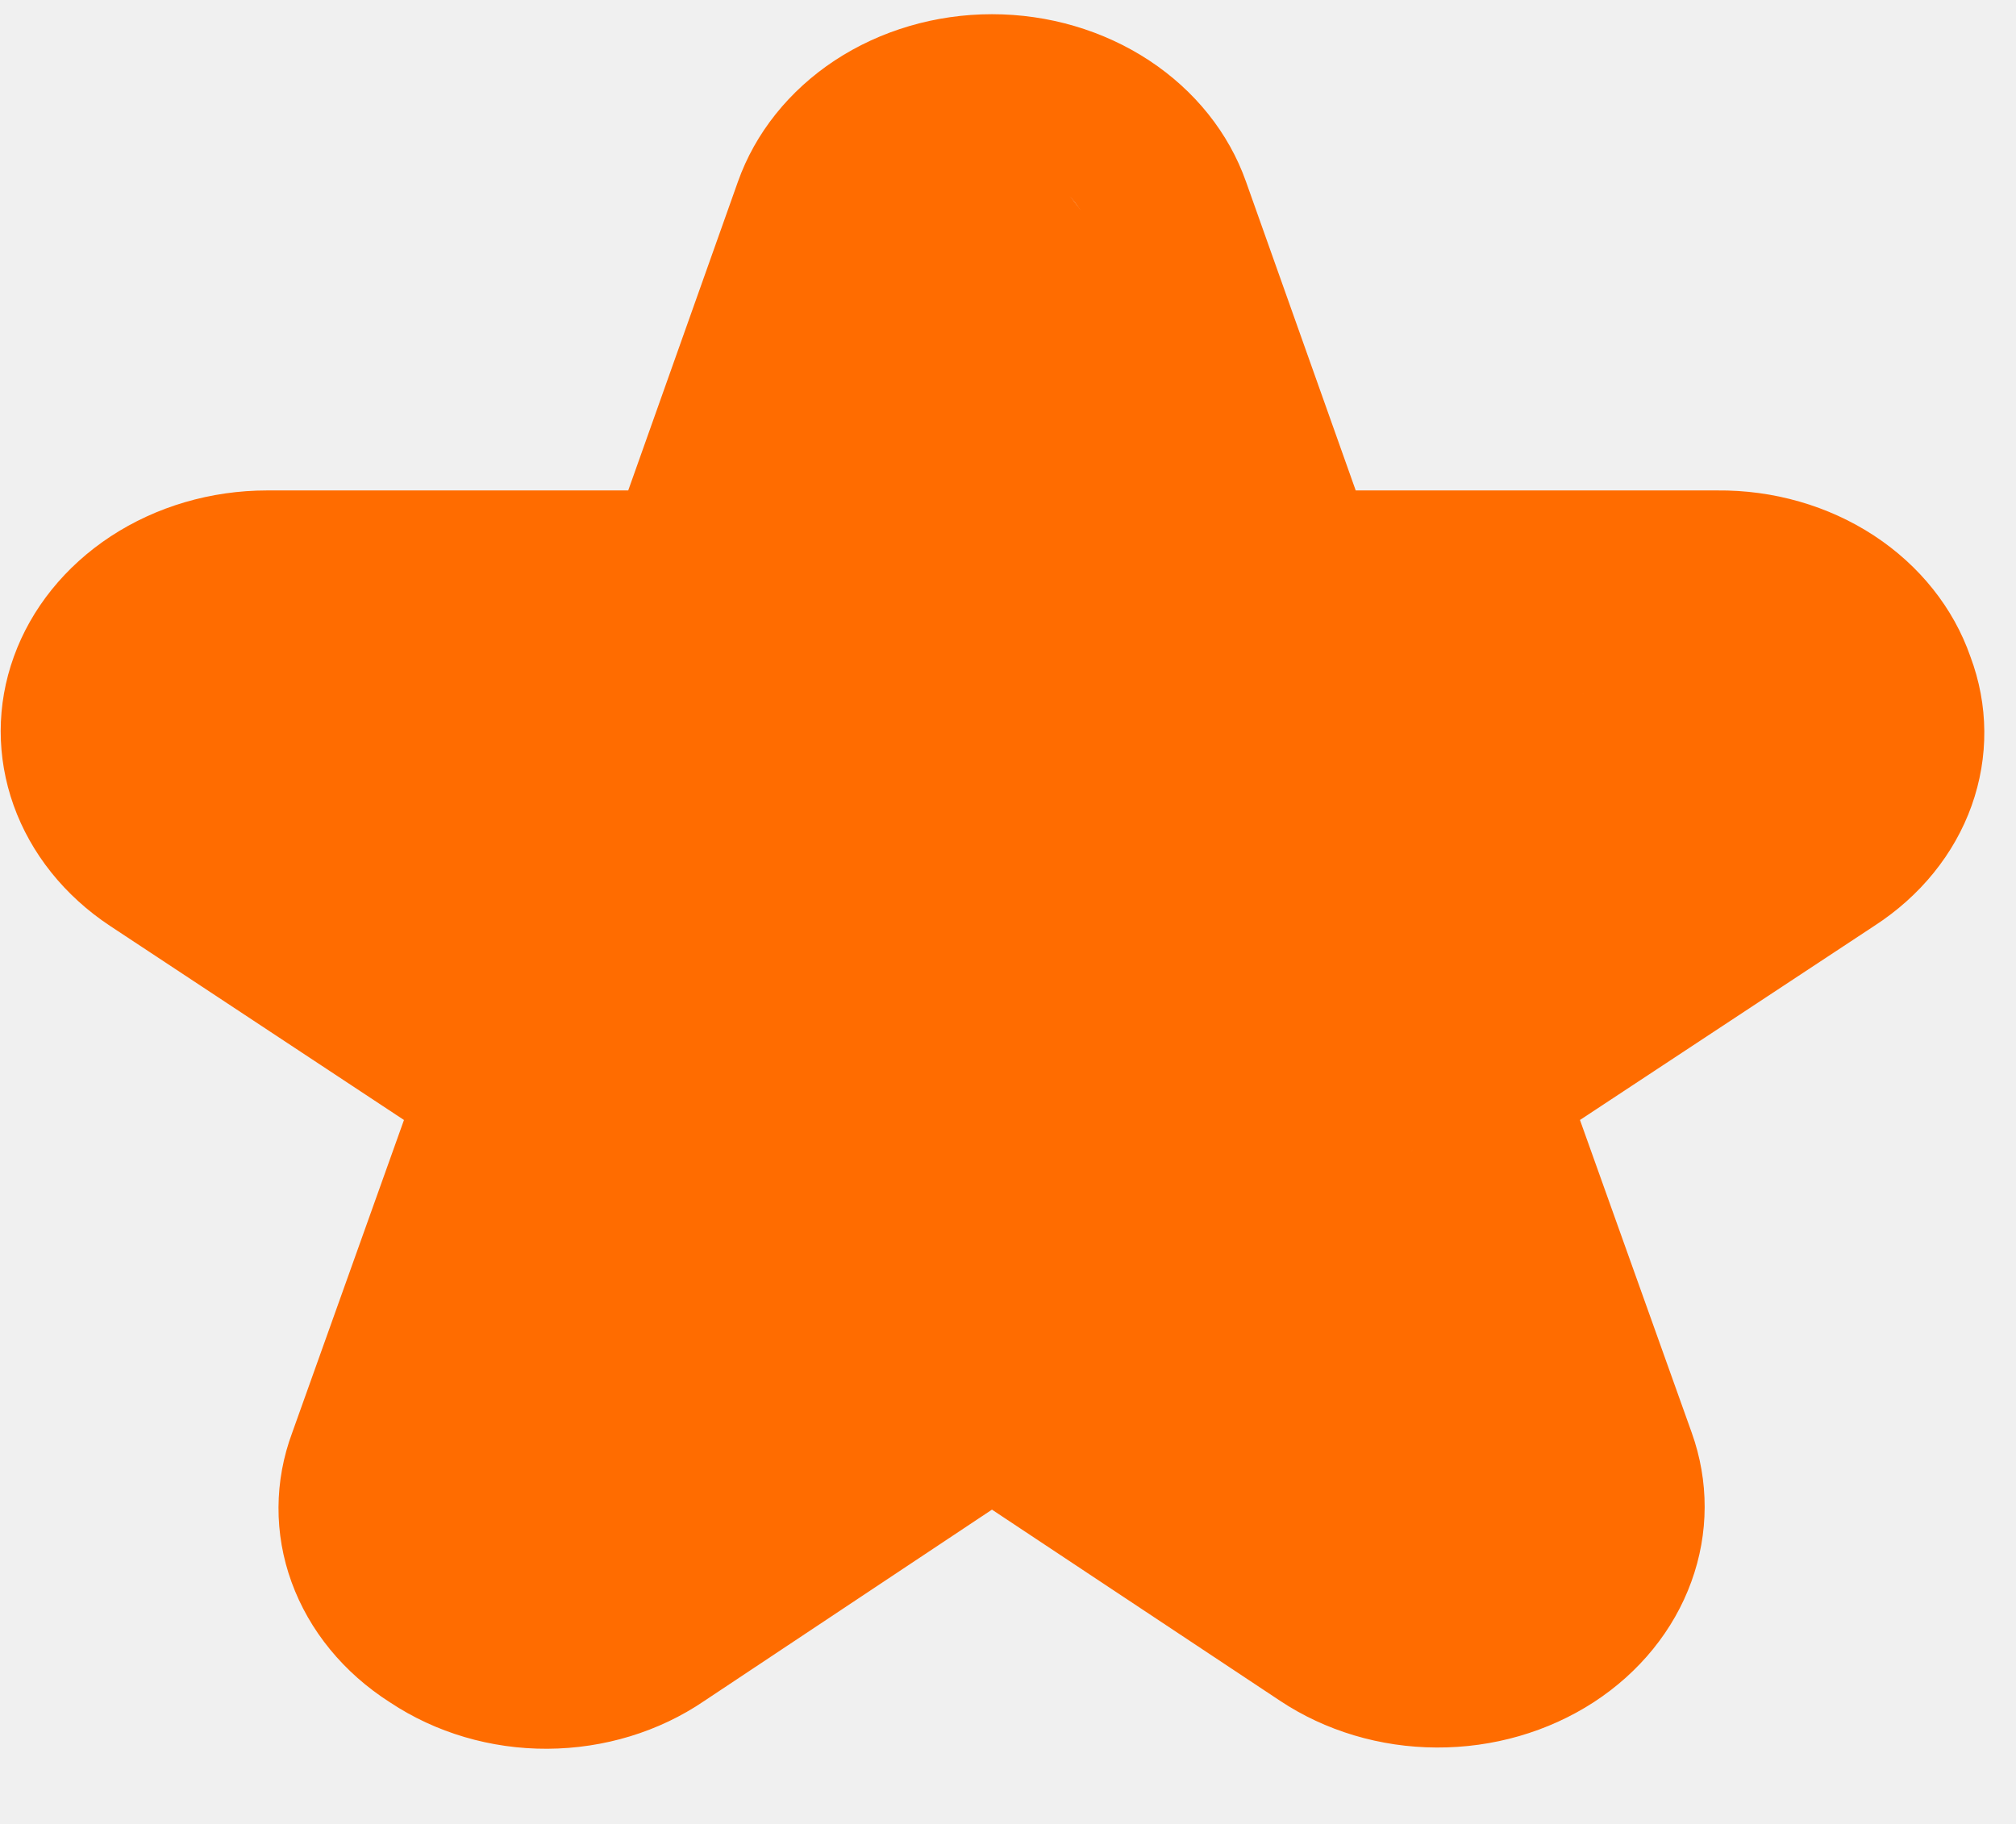
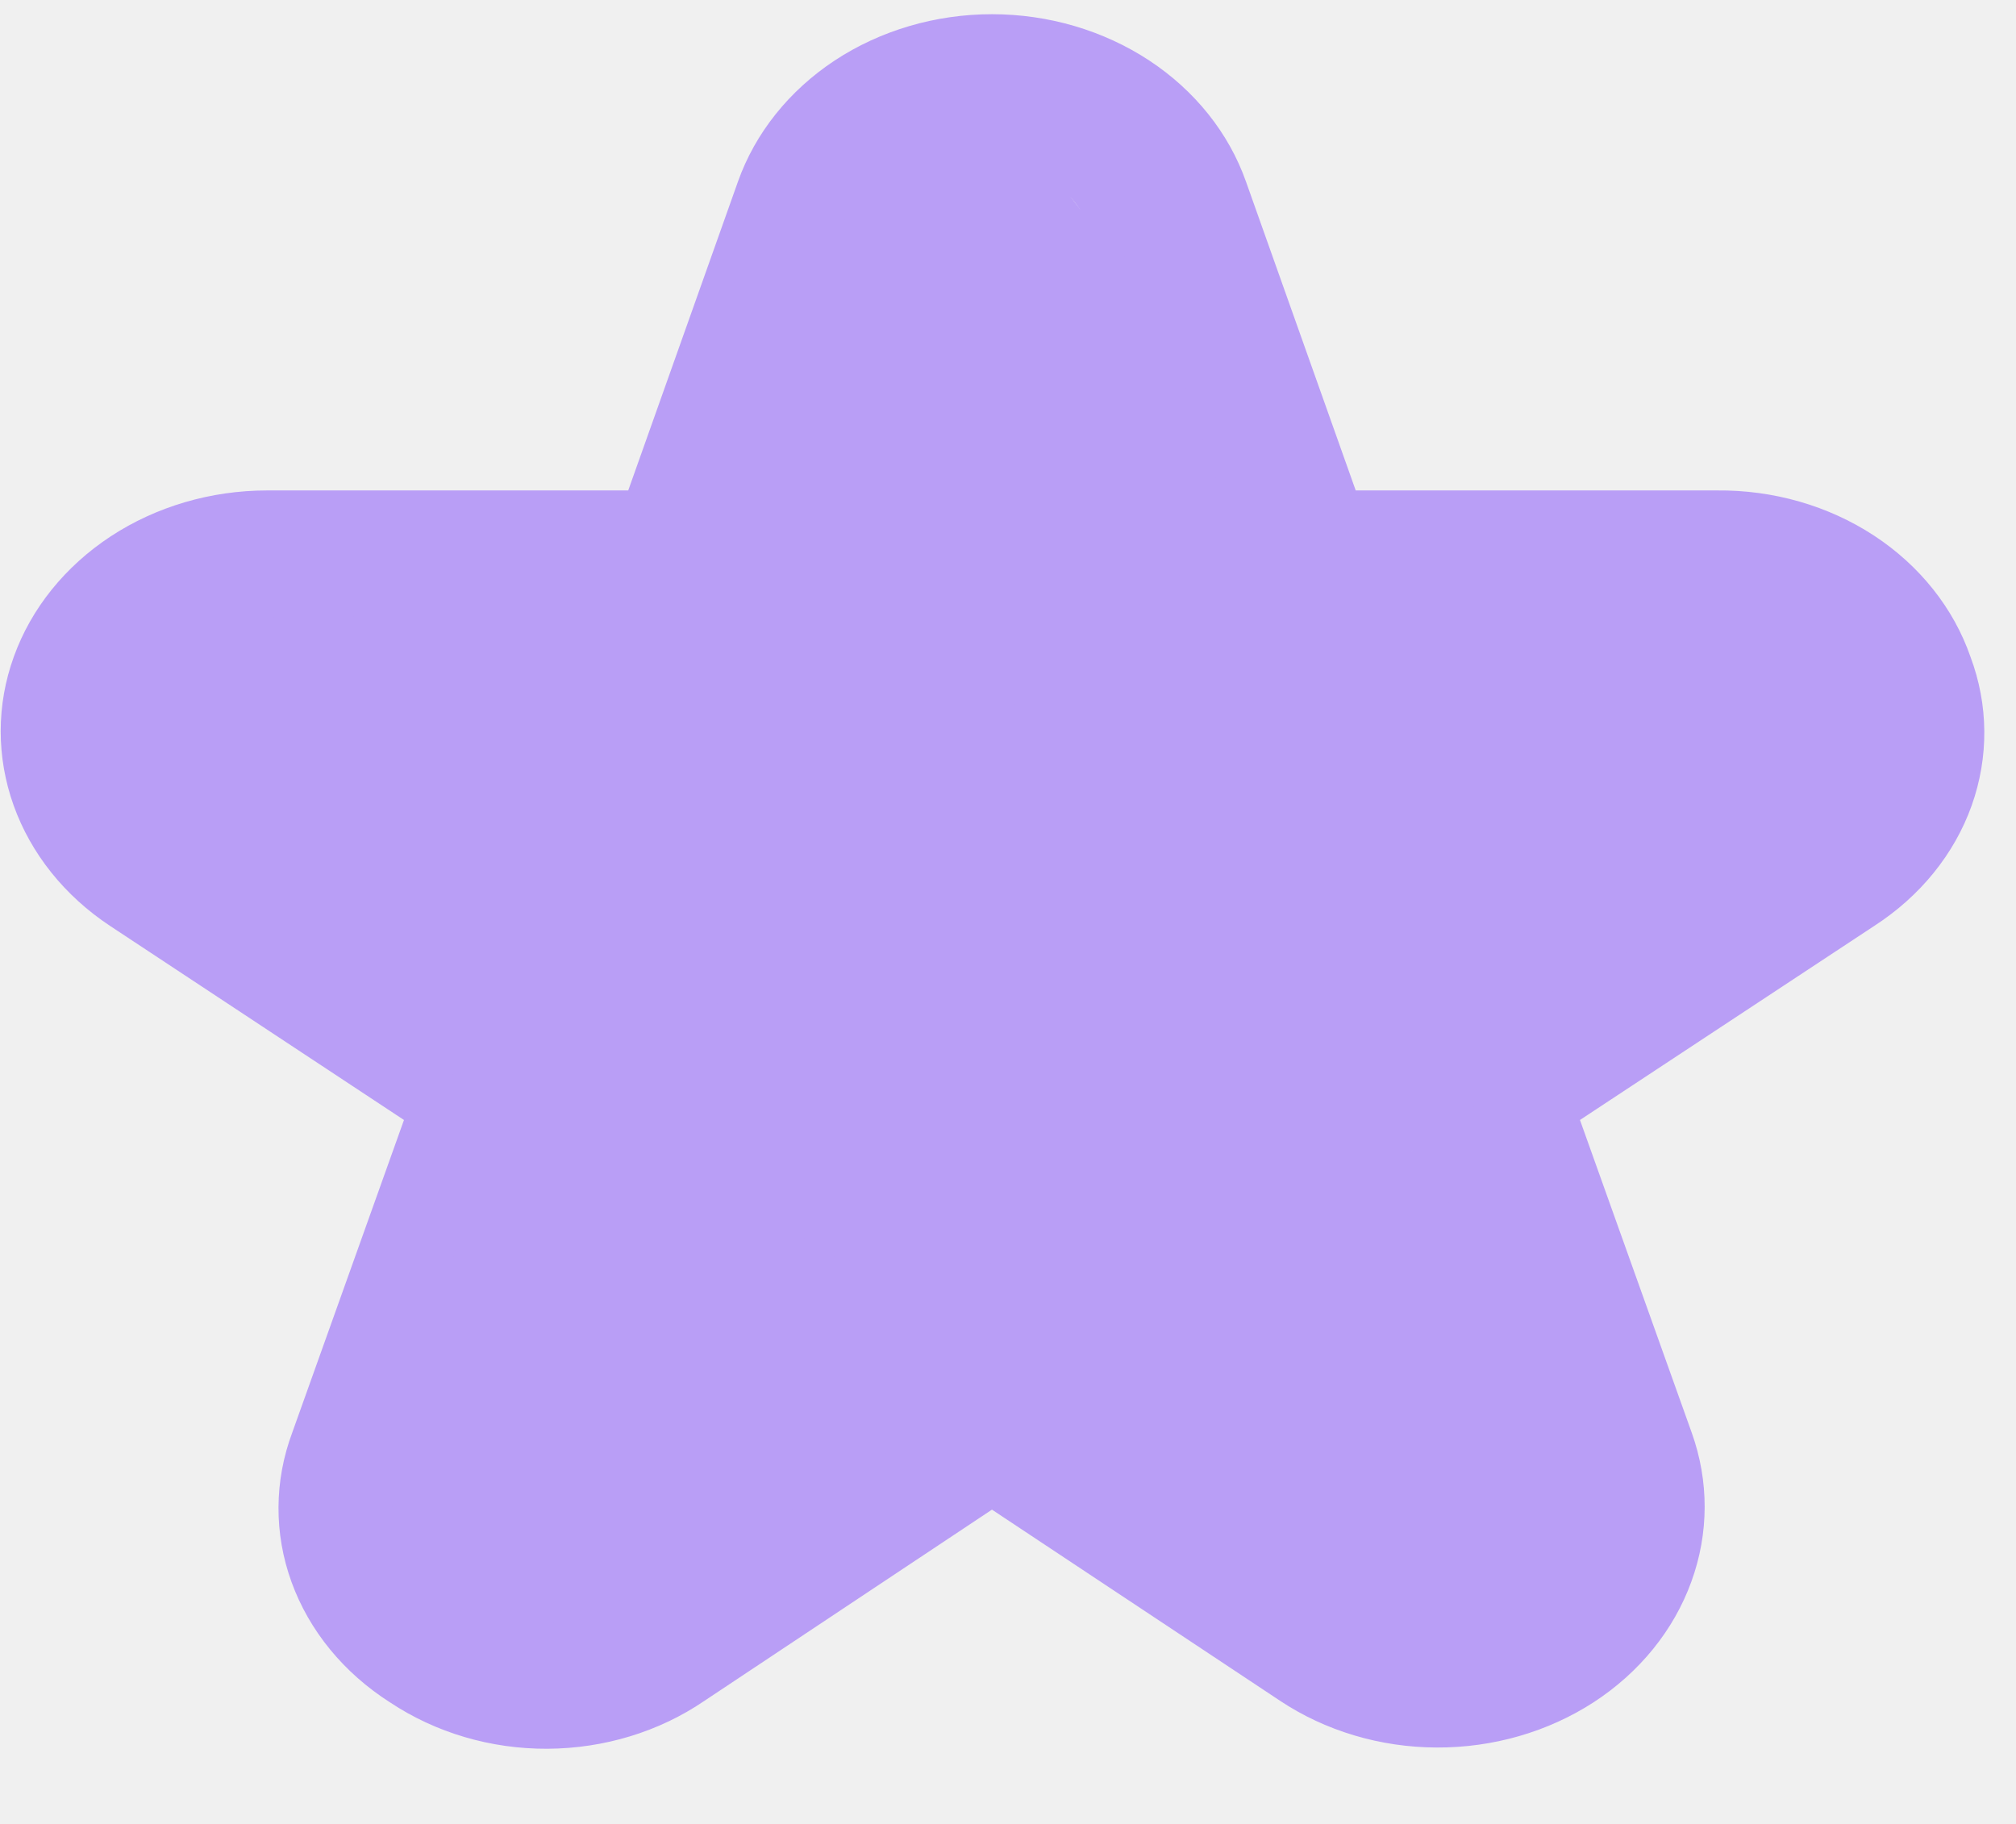
<svg xmlns="http://www.w3.org/2000/svg" width="21" height="19" viewBox="0 0 21 19" fill="none">
  <g clip-path="url(#clip0_57_61)">
-     <path d="M20.525 6.84C20.349 6.334 19.997 5.892 19.522 5.58C19.046 5.268 18.472 5.103 17.884 5.109H14.122L12.979 1.892C12.8 1.385 12.447 0.944 11.971 0.63C11.495 0.317 10.922 0.148 10.333 0.148C9.744 0.148 9.171 0.317 8.695 0.63C8.22 0.944 7.867 1.385 7.687 1.892L6.544 5.109H2.782C2.196 5.109 1.626 5.277 1.152 5.588C0.678 5.9 0.325 6.338 0.144 6.841C-0.038 7.344 -0.038 7.886 0.142 8.39C0.322 8.893 0.673 9.332 1.146 9.645L4.208 11.667L3.044 14.924C2.856 15.428 2.853 15.975 3.037 16.481C3.221 16.988 3.581 17.427 4.063 17.734C4.538 18.05 5.113 18.22 5.702 18.217C6.292 18.214 6.865 18.04 7.336 17.719L10.333 15.726L13.332 17.716C13.805 18.031 14.377 18.202 14.964 18.204C15.552 18.207 16.126 18.041 16.603 17.731C17.079 17.421 17.435 16.982 17.618 16.477C17.802 15.973 17.803 15.429 17.622 14.924L16.458 11.667L19.524 9.645C20.002 9.336 20.358 8.897 20.538 8.392C20.718 7.887 20.714 7.343 20.525 6.84ZM18.508 8.389L14.939 10.745C14.793 10.841 14.684 10.977 14.628 11.133C14.572 11.289 14.572 11.457 14.627 11.613L15.984 15.4C16.052 15.592 16.052 15.799 15.982 15.991C15.912 16.183 15.777 16.35 15.596 16.468C15.414 16.586 15.196 16.649 14.973 16.648C14.749 16.647 14.532 16.582 14.352 16.462L10.843 14.129C10.695 14.03 10.517 13.978 10.333 13.978C10.15 13.978 9.971 14.03 9.823 14.129L6.314 16.462C6.134 16.583 5.916 16.649 5.692 16.651C5.468 16.653 5.248 16.59 5.066 16.472C4.884 16.354 4.748 16.186 4.678 15.993C4.608 15.801 4.608 15.593 4.678 15.4L6.039 11.613C6.095 11.457 6.095 11.289 6.039 11.133C5.983 10.977 5.874 10.841 5.727 10.745L2.159 8.389C1.979 8.27 1.845 8.103 1.777 7.911C1.709 7.72 1.709 7.514 1.778 7.322C1.848 7.131 1.982 6.964 2.162 6.846C2.342 6.728 2.559 6.664 2.782 6.664H7.174C7.356 6.664 7.534 6.612 7.681 6.515C7.828 6.418 7.938 6.281 7.993 6.124L9.328 2.367C9.397 2.175 9.531 2.007 9.712 1.888C9.893 1.769 10.11 1.705 10.334 1.705C10.558 1.705 10.775 1.769 10.956 1.888C11.137 2.007 11.271 2.175 11.34 2.367L12.675 6.124C12.73 6.281 12.84 6.418 12.987 6.515C13.134 6.612 13.312 6.664 13.494 6.664H17.886C18.109 6.664 18.326 6.728 18.506 6.846C18.686 6.964 18.82 7.131 18.89 7.322C18.959 7.514 18.959 7.72 18.891 7.911C18.823 8.103 18.689 8.27 18.509 8.389H18.508Z" fill="#FF6C00" />
+     <path d="M20.525 6.84C20.349 6.334 19.997 5.892 19.522 5.58C19.046 5.268 18.472 5.103 17.884 5.109H14.122L12.979 1.892C12.8 1.385 12.447 0.944 11.971 0.63C11.495 0.317 10.922 0.148 10.333 0.148C9.744 0.148 9.171 0.317 8.695 0.63C8.22 0.944 7.867 1.385 7.687 1.892L6.544 5.109H2.782C2.196 5.109 1.626 5.277 1.152 5.588C0.678 5.9 0.325 6.338 0.144 6.841C-0.038 7.344 -0.038 7.886 0.142 8.39C0.322 8.893 0.673 9.332 1.146 9.645L4.208 11.667L3.044 14.924C2.856 15.428 2.853 15.975 3.037 16.481C3.221 16.988 3.581 17.427 4.063 17.734C4.538 18.05 5.113 18.22 5.702 18.217C6.292 18.214 6.865 18.04 7.336 17.719L10.333 15.726L13.332 17.716C13.805 18.031 14.377 18.202 14.964 18.204C15.552 18.207 16.126 18.041 16.603 17.731C17.079 17.421 17.435 16.982 17.618 16.477C17.802 15.973 17.803 15.429 17.622 14.924L16.458 11.667L19.524 9.645C20.002 9.336 20.358 8.897 20.538 8.392C20.718 7.887 20.714 7.343 20.525 6.84ZM18.508 8.389L14.939 10.745C14.793 10.841 14.684 10.977 14.628 11.133C14.572 11.289 14.572 11.457 14.627 11.613L15.984 15.4C16.052 15.592 16.052 15.799 15.982 15.991C15.912 16.183 15.777 16.35 15.596 16.468C15.414 16.586 15.196 16.649 14.973 16.648C14.749 16.647 14.532 16.582 14.352 16.462L10.843 14.129C10.695 14.03 10.517 13.978 10.333 13.978C10.15 13.978 9.971 14.03 9.823 14.129L6.314 16.462C6.134 16.583 5.916 16.649 5.692 16.651C5.468 16.653 5.248 16.59 5.066 16.472C4.884 16.354 4.748 16.186 4.678 15.993C4.608 15.801 4.608 15.593 4.678 15.4L6.039 11.613C6.095 11.457 6.095 11.289 6.039 11.133C5.983 10.977 5.874 10.841 5.727 10.745L2.159 8.389C1.979 8.27 1.845 8.103 1.777 7.911C1.709 7.72 1.709 7.514 1.778 7.322C1.848 7.131 1.982 6.964 2.162 6.846C2.342 6.728 2.559 6.664 2.782 6.664H7.174C7.356 6.664 7.534 6.612 7.681 6.515C7.828 6.418 7.938 6.281 7.993 6.124L9.328 2.367C9.397 2.175 9.531 2.007 9.712 1.888C9.893 1.769 10.11 1.705 10.334 1.705C10.558 1.705 10.775 1.769 10.956 1.888C11.137 2.007 11.271 2.175 11.34 2.367L12.675 6.124C12.73 6.281 12.84 6.418 12.987 6.515C13.134 6.612 13.312 6.664 13.494 6.664H17.886C18.109 6.664 18.326 6.728 18.506 6.846C18.686 6.964 18.82 7.131 18.89 7.322C18.959 7.514 18.959 7.72 18.891 7.911C18.823 8.103 18.689 8.27 18.509 8.389H18.508Z" fill="#B99EF6" />
  </g>
-   <path d="M8.328 13.266C8.225 13.328 8.131 13.385 8.017 13.473C7.828 13.619 7.703 13.786 7.651 13.887C7.605 13.977 7.609 14.057 7.627 14.096C7.708 14.271 8.108 13.891 8.255 13.771C8.341 13.7 8.364 13.548 8.372 13.438C8.376 13.396 8.339 13.349 8.297 13.305C8.221 13.224 7.991 13.234 7.687 13.252C7.517 13.262 7.317 13.306 7.027 13.379C6.738 13.452 6.367 13.56 6.093 13.655C5.819 13.749 5.654 13.826 5.528 13.892C5.316 14.003 5.116 14.166 4.926 14.342C4.851 14.412 4.834 14.457 4.841 14.479C4.849 14.5 4.885 14.5 5.066 14.415C5.247 14.33 5.572 14.16 5.752 14.059C5.963 13.941 6 13.886 6.026 13.847C6.038 13.829 6.042 13.813 6.029 13.813C5.982 13.812 5.927 13.87 5.837 13.976C5.66 14.183 5.526 14.416 5.469 14.556C5.43 14.653 5.407 14.791 5.31 14.958C5.247 15.068 5.131 15.161 5.078 15.219C5.008 15.295 5.057 15.453 5.081 15.528C5.11 15.624 5.234 15.682 5.315 15.732C5.433 15.804 5.562 15.87 5.651 15.89C5.688 15.899 5.729 15.906 5.778 15.901C5.867 15.892 5.922 15.813 5.984 15.737C6.04 15.67 6.083 15.599 6.148 15.503C6.201 15.425 6.229 15.344 6.372 15.144C6.432 15.059 6.505 15.031 6.544 15.005C6.562 14.994 6.578 14.99 6.594 15.01C6.683 15.127 6.775 15.291 6.89 15.362C7.025 15.445 7.171 15.37 7.294 15.308C7.358 15.275 7.499 15.064 7.671 14.796C7.73 14.704 7.688 14.678 7.659 14.664C7.607 14.64 7.47 14.594 7.249 14.49C7.135 14.437 7.023 14.366 6.82 14.226C6.618 14.085 6.329 13.874 6.139 13.747C5.875 13.571 5.755 13.542 5.711 13.524C5.67 13.507 5.672 13.448 5.674 13.406C5.677 13.364 5.729 13.256 5.876 12.966C5.98 12.762 6.153 12.449 6.269 12.215C6.385 11.981 6.442 11.836 6.486 11.692C6.531 11.548 6.562 11.409 6.58 11.353C6.599 11.296 6.604 11.328 6.599 11.387C6.586 11.536 6.552 11.8 6.539 12.123C6.533 12.27 6.542 12.383 6.573 12.542C6.604 12.701 6.66 12.902 6.744 13.086C6.906 13.444 7.083 13.63 7.176 13.705C7.23 13.749 7.311 13.786 7.652 13.82C7.994 13.854 8.597 13.88 9.019 13.877C9.44 13.875 9.662 13.844 9.854 13.805C10.203 13.734 10.411 13.636 10.507 13.563C10.553 13.528 10.588 13.49 10.606 13.464C10.625 13.438 10.625 13.422 10.61 13.419C10.594 13.416 10.563 13.427 10.31 13.548C10.057 13.669 9.583 13.902 9.31 14.029C8.984 14.181 8.855 14.213 8.715 14.26C8.642 14.284 8.564 14.296 8.517 14.302C8.469 14.307 8.453 14.302 8.448 14.238C8.443 14.173 8.448 14.049 8.492 13.73C8.536 13.411 8.618 12.901 8.661 12.586C8.717 12.17 8.693 11.98 8.669 11.824C8.632 11.576 8.495 11.438 8.363 11.362C8.273 11.311 8.048 11.328 7.77 11.341C7.646 11.347 7.559 11.38 7.403 11.455C7.247 11.53 7.025 11.654 6.816 11.79C6.606 11.926 6.415 12.07 6.291 12.175C6.106 12.332 6.047 12.458 6.021 12.556C5.998 12.643 6.005 12.718 6.026 12.781C6.049 12.852 6.14 12.89 6.249 12.919C6.386 12.955 6.577 12.953 6.867 12.92C7.051 12.898 7.302 12.819 7.494 12.756C7.686 12.693 7.81 12.636 7.925 12.576C8.147 12.461 8.338 12.313 8.499 12.155C8.648 12.008 8.724 11.824 8.786 11.663C8.843 11.517 8.844 11.376 8.833 11.259C8.824 11.153 8.73 11.063 8.597 10.972C8.426 10.854 8.178 10.818 7.926 10.776C7.652 10.731 7.381 10.765 7.158 10.809C6.957 10.849 6.751 11.004 6.556 11.142C6.459 11.211 6.448 11.265 6.44 11.302C6.436 11.322 6.438 11.348 6.453 11.367C6.614 11.406 6.843 11.396 6.935 11.357C6.953 11.344 6.968 11.328 6.984 11.312" stroke="#FF6C00" stroke-width="2" stroke-linecap="round" />
-   <path d="M5.797 10.344C5.787 10.344 5.771 10.328 5.686 10.233C5.479 10.001 5.271 9.813 5.167 9.732C5.03 9.625 4.932 9.62 4.899 9.627C4.758 9.659 4.885 9.958 4.922 10.072C4.952 10.168 5.021 10.229 5.047 10.252C5.072 10.275 4.985 10.12 4.855 9.962C4.777 9.867 4.653 9.757 4.445 9.588C4.237 9.419 3.943 9.197 3.774 9.073C3.501 8.872 3.36 8.797 3.25 8.724C3.161 8.665 3.084 8.62 3.003 8.568C2.936 8.525 2.787 8.428 2.672 8.354C2.579 8.295 2.521 8.193 2.479 8.123C2.425 8.031 2.303 7.881 2.224 7.753C2.179 7.679 2.172 7.625 2.177 7.594C2.188 7.528 2.281 7.5 2.356 7.471C2.423 7.446 2.51 7.453 2.609 7.44C2.661 7.433 2.724 7.432 2.943 7.425C3.127 7.418 3.457 7.422 3.647 7.424C3.879 7.428 4.097 7.437 4.381 7.435C4.604 7.433 4.76 7.412 5.045 7.386C5.211 7.37 5.499 7.324 5.661 7.297C5.849 7.267 6.045 7.219 6.311 7.17C6.406 7.152 6.422 7.146 6.44 7.141C6.458 7.135 6.479 7.13 6.085 7.164C5.69 7.197 4.881 7.269 4.397 7.33C3.913 7.39 3.779 7.437 3.694 7.473C3.574 7.526 3.531 7.588 3.503 7.643C3.446 7.751 3.479 7.874 3.536 8.031C3.569 8.12 3.656 8.203 3.765 8.301C3.896 8.42 4.087 8.525 4.3 8.635C4.409 8.69 4.524 8.733 4.701 8.788C4.878 8.843 5.115 8.905 5.343 8.95C5.571 8.995 5.782 9.02 5.919 9.034C6.113 9.052 6.223 9.037 6.317 9.013C6.474 8.974 6.562 8.818 6.664 8.657C6.734 8.545 6.838 8.448 6.992 8.282C7.118 8.144 7.104 8.042 7.104 7.889C7.104 7.728 7.01 7.557 6.995 7.524C6.988 7.508 6.969 7.505 6.956 7.51C6.85 7.551 6.797 7.822 6.753 8.165C6.731 8.329 6.74 8.599 6.75 8.781C6.774 9.201 6.932 9.359 7.013 9.445C7.039 9.473 7.078 9.479 7.109 9.495C7.137 9.509 7.192 9.495 7.317 9.466C7.547 9.414 7.785 9.318 7.98 9.23C8.175 9.142 8.348 9.011 8.514 8.868C8.6 8.795 8.681 8.71 8.77 8.59C8.966 8.326 9.078 8.074 9.132 7.915C9.181 7.775 9.187 7.615 9.182 7.462C9.179 7.354 9.11 7.23 8.985 7.017C8.909 6.886 8.799 6.712 8.725 6.583C8.651 6.454 8.615 6.377 8.571 6.216C8.527 6.055 8.475 5.812 8.446 5.566C8.417 5.32 8.412 5.078 8.419 4.886C8.427 4.694 8.447 4.56 8.481 4.414C8.551 4.11 8.625 3.938 8.651 3.925C8.729 3.885 8.662 4.145 8.532 4.454C8.395 4.78 8.229 4.942 8.118 5.1C8.031 5.224 7.868 5.428 7.731 5.627C7.473 6.003 7.365 6.229 7.344 6.286C7.32 6.352 7.312 6.411 7.323 6.442C7.344 6.507 7.473 6.401 7.565 6.297C7.617 6.238 7.666 6.162 7.718 6.068C7.779 5.959 7.843 5.715 7.916 5.424C8.004 5.074 8.031 4.756 8.044 4.675C8.06 4.573 8.156 4.345 8.291 4.128C8.37 4.001 8.489 3.927 8.593 3.87C8.725 3.797 8.843 3.703 8.927 3.646C9.042 3.566 9.093 3.5 9.151 3.43C9.25 3.308 9.338 3.209 9.393 3.138C9.452 3.062 9.505 3 9.56 2.935C9.622 2.86 9.677 2.771 9.747 2.698C9.833 2.608 9.916 2.495 9.971 2.396C9.994 2.356 10.026 2.328 10.052 2.313C10.132 2.264 10.193 2.437 10.26 2.528C10.34 2.635 10.447 2.776 10.544 2.898C10.679 3.069 10.786 3.151 10.875 3.244C10.946 3.32 11.015 3.385 11.078 3.502C11.219 3.765 11.239 3.901 11.353 4.211C11.451 4.478 11.611 4.974 11.699 5.253C11.8 5.575 11.812 5.671 11.846 5.786C11.892 5.939 11.922 6.134 11.973 6.376C12.004 6.515 12.066 6.684 12.101 6.779C12.135 6.875 12.146 6.89 12.151 6.818C12.168 6.587 12.141 6.314 12.084 6.082C12.053 5.957 11.975 5.826 11.881 5.679C11.788 5.533 11.669 5.378 11.518 5.208C11.366 5.038 11.186 4.858 10.941 4.654C10.696 4.45 10.392 4.228 10.106 4.045C9.82 3.861 9.562 3.722 9.37 3.629C9.066 3.483 8.829 3.432 8.657 3.401C8.594 3.39 8.578 3.391 8.558 3.404C8.537 3.416 8.511 3.442 8.441 3.582C8.371 3.721 8.257 3.974 8.171 4.207C8.084 4.441 8.027 4.647 7.993 4.895C7.958 5.143 7.948 5.427 7.948 5.601C7.948 5.832 7.989 5.932 8.036 6.012C8.083 6.094 8.171 6.146 8.275 6.185C8.396 6.23 8.644 6.24 8.959 6.24C9.098 6.24 9.196 6.219 9.427 6.154C9.658 6.09 10.019 5.976 10.241 5.892C10.544 5.777 10.625 5.682 10.63 5.646C10.638 5.594 10.475 5.625 10.285 5.684C10.166 5.722 10.008 5.801 9.704 6.003C9.4 6.205 8.957 6.535 8.643 6.785C8.33 7.035 8.16 7.195 8.054 7.305C7.902 7.464 7.87 7.552 7.877 7.573C7.882 7.585 7.921 7.552 8.056 7.392C8.19 7.232 8.427 6.933 8.586 6.72C8.744 6.506 8.816 6.388 8.871 6.283C9.036 5.971 9.052 5.741 9.104 5.545C9.168 5.302 9.432 5.464 9.502 5.456C9.546 5.451 9.608 5.453 9.795 5.757C9.981 6.062 10.291 6.67 10.504 7.138C10.718 7.606 10.826 7.916 10.889 8.108C11.011 8.478 11 8.702 10.971 8.841C10.962 8.886 10.953 8.953 10.963 9.007C11.021 8.938 11.052 8.875 11.075 8.805C11.078 8.782 11.078 8.751 11.047 8.703" stroke="#FF6C00" stroke-width="2" stroke-linecap="round" />
-   <path d="M11.578 9.672C11.547 9.672 11.449 9.703 11.226 9.858C11.072 9.965 10.889 10.199 10.763 10.346C10.578 10.561 10.505 10.703 10.461 10.819C10.38 11.035 10.432 11.255 10.476 11.331C10.506 11.381 10.562 11.396 10.619 11.404C10.727 11.418 10.864 11.386 10.984 11.331C11.092 11.282 11.146 11.074 11.205 10.817C11.263 10.569 11.245 10.365 11.224 10.212C11.201 10.04 11.11 9.86 11.016 9.684C10.971 9.599 10.923 9.527 10.788 9.377C10.653 9.226 10.432 8.999 10.261 8.846C9.99 8.605 9.818 8.531 9.738 8.505C9.595 8.459 9.433 8.505 9.251 8.599C9.148 8.651 9.063 8.75 8.972 8.851C8.875 8.959 8.772 9.212 8.655 9.56C8.599 9.725 8.594 9.877 8.586 10.008C8.578 10.139 8.578 10.248 8.612 10.399C8.645 10.55 8.712 10.741 8.767 10.873C8.853 11.077 8.953 11.182 9.049 11.257C9.141 11.33 9.26 11.354 9.413 11.37C9.642 11.393 9.848 11.36 9.981 11.323C10.224 11.256 10.348 11.11 10.432 10.967C10.535 10.79 10.557 10.573 10.555 10.508C10.552 10.438 10.376 10.541 10.236 10.642C10.138 10.713 10.003 10.841 9.825 11.037C9.648 11.232 9.437 11.495 9.31 11.661C9.065 11.982 9.042 12.12 9.042 12.153C9.042 12.174 9.171 12.053 9.368 11.848C9.477 11.735 9.586 11.586 9.709 11.36C9.832 11.133 9.961 10.829 10.061 10.567C10.161 10.304 10.228 10.093 10.273 9.917C10.351 9.61 10.359 9.427 10.352 9.375C10.348 9.35 10.225 9.592 10.061 10.018C9.971 10.252 9.923 10.546 9.889 10.775C9.831 11.161 9.854 11.38 9.875 11.471C9.89 11.537 9.922 11.583 9.953 11.614C9.976 11.638 10.046 11.594 10.333 11.485C10.57 11.396 11.007 11.284 11.328 11.21C11.649 11.136 11.845 11.115 11.964 11.107C12.083 11.099 12.119 11.104 12.148 11.12C12.205 11.15 12.224 11.208 12.232 11.278C12.246 11.404 12.219 11.531 12.172 11.686C12.14 11.795 12.095 11.965 12.045 12.123C11.995 12.28 11.944 12.419 11.889 12.55C11.712 12.972 11.599 13.098 11.506 13.179C11.445 13.232 11.37 13.265 11.331 13.328C11.294 13.386 11.271 13.453 11.253 13.577C11.214 13.841 11.302 13.947 11.359 14.041C11.384 14.082 11.509 14.223 11.697 14.449C11.915 14.713 12.02 14.817 12.122 14.906C12.21 14.982 12.379 15.176 12.539 15.304C12.67 15.41 12.75 15.432 12.903 15.51C13.415 15.77 13.505 15.786 13.578 15.828C13.641 15.864 13.723 15.896 13.812 15.943C13.961 16.021 14.057 16.078 14.14 16.127C14.246 16.19 14.359 16.255 14.435 16.284C14.47 16.297 14.505 16.318 14.603 16.354C14.818 16.433 15.067 16.526 15.246 16.552C15.312 16.561 15.328 16.527 15.338 16.503C15.379 16.413 15.417 16.318 15.45 16.248C15.489 16.167 15.484 15.944 15.438 15.714C15.38 15.428 15.266 15.313 15.191 15.126C15.141 15.003 15.073 14.84 15.011 14.685C14.997 14.651 14.974 14.615 14.886 14.406C14.799 14.197 14.644 13.815 14.515 13.544C14.386 13.272 14.289 13.123 14.192 12.997C14.013 12.764 13.88 12.651 13.808 12.604C13.701 12.536 13.548 12.505 13.384 12.492C13.206 12.478 13.058 12.526 12.959 12.583C12.771 12.692 12.673 12.916 12.586 13.119C12.551 13.202 12.563 13.302 12.568 13.387C12.575 13.505 12.781 13.578 12.921 13.614C13.079 13.656 13.337 13.703 13.521 13.708C13.572 13.71 13.583 13.641 13.591 13.597C13.603 13.528 13.584 13.459 13.56 13.407C13.536 13.353 13.49 13.307 13.435 13.268C13.38 13.229 13.251 13.219 13.098 13.226C13.008 13.231 12.933 13.317 12.842 13.418C12.764 13.505 12.714 13.661 12.657 13.868C12.55 14.257 12.672 14.457 12.76 14.575C12.811 14.643 12.901 14.641 12.958 14.638C13.026 14.635 13.088 14.61 13.138 14.576C13.186 14.543 13.255 14.382 13.341 14.15C13.456 13.838 13.469 13.527 13.459 13.456C13.413 13.141 13.417 14.01 13.484 14.158C13.509 14.214 13.568 14.224 13.604 14.224C13.678 14.224 13.682 14.053 13.68 13.728C13.678 13.552 13.594 13.371 13.48 13.168C13.419 13.06 13.325 12.955 13.228 12.848C13.131 12.741 13.028 12.637 12.867 12.512C12.705 12.387 12.489 12.242 12.202 12.096C11.915 11.949 11.564 11.805 11.288 11.707C11.012 11.61 10.822 11.563 10.682 11.54C10.462 11.502 10.354 11.521 10.316 11.539C10.272 11.559 10.255 11.614 10.24 11.661C10.231 11.686 10.234 11.718 10.25 11.744C10.265 11.771 10.296 11.791 10.444 11.822C10.591 11.854 10.854 11.895 11.136 11.914C11.419 11.932 11.713 11.927 11.898 11.917C12.151 11.903 12.27 11.849 12.382 11.784C12.62 11.646 12.713 11.449 12.835 11.274C12.923 11.15 13 10.903 13.078 10.586C13.152 10.284 13.141 10.037 13.112 9.817C13.095 9.682 13.027 9.509 12.941 9.328C12.855 9.148 12.742 8.967 12.663 8.848C12.584 8.73 12.543 8.678 12.392 8.528C12.242 8.377 11.984 8.13 11.839 7.987C11.664 7.816 11.625 7.755 11.597 7.696C11.52 7.536 11.573 7.38 11.596 7.336C11.607 7.316 11.625 7.307 11.651 7.302C11.712 7.29 11.776 7.312 11.97 7.387C12.136 7.452 12.447 7.55 12.611 7.593C12.776 7.636 12.786 7.615 12.792 7.586C12.813 7.471 12.755 7.407 12.722 7.341C12.668 7.239 12.615 7.099 12.622 6.99C12.631 6.866 12.823 6.891 12.906 6.865C13.021 6.829 13.347 6.828 13.673 6.815C13.83 6.809 14.114 6.812 14.278 6.81C14.442 6.807 14.479 6.802 14.868 6.8C15.258 6.797 16.001 6.797 16.396 6.794C16.817 6.792 16.942 6.781 17.106 6.779C17.203 6.777 17.482 6.766 17.867 6.768C18.068 6.77 18.151 6.792 18.296 6.854C18.394 6.895 18.448 6.984 18.521 7.073C18.547 7.105 18.552 7.14 18.557 7.174C18.572 7.271 18.485 7.385 18.448 7.458C18.369 7.617 18.172 7.755 18.094 7.838C18.013 7.924 17.891 8.01 17.761 8.127C17.685 8.195 17.599 8.245 17.542 8.294C17.475 8.352 17.407 8.396 17.326 8.442C17.215 8.507 17.141 8.593 17.078 8.643C17.01 8.697 16.938 8.75 16.811 8.825C16.711 8.884 16.605 8.958 16.428 9.062C16.337 9.115 16.24 9.151 16.154 9.2C16.06 9.254 15.964 9.312 15.847 9.37C15.673 9.455 15.594 9.505 15.516 9.536C15.421 9.575 15.334 9.64 15.186 9.708C14.899 9.839 14.834 9.906 14.766 9.953C14.696 10.002 14.625 10.057 14.552 10.122C14.493 10.175 14.448 10.234 14.393 10.299C14.364 10.334 14.344 10.38 14.256 10.548C14.18 10.693 14.055 10.968 13.983 11.125C13.87 11.372 13.823 11.499 13.779 11.614C13.74 11.714 13.734 11.874 13.742 12.017C13.745 12.068 13.765 12.073 13.796 12.052C13.954 11.949 14.01 11.875 14.075 11.854C14.105 11.845 14.109 11.906 14.112 11.922C14.121 11.978 14.187 11.787 14.286 11.579C14.327 11.494 14.344 11.417 14.377 11.293C14.438 11.07 14.438 10.86 14.43 10.72C14.42 10.547 14.37 10.391 14.321 10.261C14.266 10.117 14.162 9.964 13.937 9.703C13.777 9.516 13.49 9.25 13.347 9.102C13.195 8.945 13.198 8.906 13.19 8.855C13.176 8.763 13.193 8.688 13.206 8.654C13.237 8.572 13.364 8.485 13.585 8.36C13.745 8.269 13.983 8.25 14.194 8.227C14.415 8.202 14.727 8.203 14.971 8.234C15.2 8.263 15.302 8.307 15.406 8.32C15.571 8.341 15.625 8.37 15.651 8.393C15.663 8.404 15.667 8.422 15.654 8.44C15.555 8.582 15.277 8.573 14.928 8.599C14.646 8.62 14.151 8.635 13.911 8.635C13.672 8.636 13.703 8.615 13.824 8.571C13.946 8.527 14.157 8.46 14.452 8.397C14.746 8.334 15.118 8.277 15.322 8.248C15.599 8.208 15.744 8.187 15.901 8.175C16.005 8.166 16.078 8.156 16.109 8.151C16.114 8.15 16.079 8.136 15.808 8.154C15.537 8.171 15.026 8.218 14.693 8.262C14.222 8.348 14.047 8.406 13.99 8.432C13.964 8.443 13.943 8.448 13.906 8.453" stroke="#FF6C00" stroke-width="2" stroke-linecap="round" />
+   <path d="M8.328 13.266C8.225 13.328 8.131 13.385 8.017 13.473C7.828 13.619 7.703 13.786 7.651 13.887C7.605 13.977 7.609 14.057 7.627 14.096C7.708 14.271 8.108 13.891 8.255 13.771C8.341 13.7 8.364 13.548 8.372 13.438C8.376 13.396 8.339 13.349 8.297 13.305C8.221 13.224 7.991 13.234 7.687 13.252C7.517 13.262 7.317 13.306 7.027 13.379C6.738 13.452 6.367 13.56 6.093 13.655C5.819 13.749 5.654 13.826 5.528 13.892C5.316 14.003 5.116 14.166 4.926 14.342C4.851 14.412 4.834 14.457 4.841 14.479C4.849 14.5 4.885 14.5 5.066 14.415C5.247 14.33 5.572 14.16 5.752 14.059C5.963 13.941 6 13.886 6.026 13.847C6.038 13.829 6.042 13.813 6.029 13.813C5.982 13.812 5.927 13.87 5.837 13.976C5.66 14.183 5.526 14.416 5.469 14.556C5.43 14.653 5.407 14.791 5.31 14.958C5.247 15.068 5.131 15.161 5.078 15.219C5.008 15.295 5.057 15.453 5.081 15.528C5.11 15.624 5.234 15.682 5.315 15.732C5.433 15.804 5.562 15.87 5.651 15.89C5.688 15.899 5.729 15.906 5.778 15.901C5.867 15.892 5.922 15.813 5.984 15.737C6.04 15.67 6.083 15.599 6.148 15.503C6.201 15.425 6.229 15.344 6.372 15.144C6.432 15.059 6.505 15.031 6.544 15.005C6.562 14.994 6.578 14.99 6.594 15.01C6.683 15.127 6.775 15.291 6.89 15.362C7.025 15.445 7.171 15.37 7.294 15.308C7.358 15.275 7.499 15.064 7.671 14.796C7.73 14.704 7.688 14.678 7.659 14.664C7.607 14.64 7.47 14.594 7.249 14.49C7.135 14.437 7.023 14.366 6.82 14.226C6.618 14.085 6.329 13.874 6.139 13.747C5.875 13.571 5.755 13.542 5.711 13.524C5.67 13.507 5.672 13.448 5.674 13.406C5.677 13.364 5.729 13.256 5.876 12.966C5.98 12.762 6.153 12.449 6.269 12.215C6.385 11.981 6.442 11.836 6.486 11.692C6.531 11.548 6.562 11.409 6.58 11.353C6.599 11.296 6.604 11.328 6.599 11.387C6.586 11.536 6.552 11.8 6.539 12.123C6.533 12.27 6.542 12.383 6.573 12.542C6.604 12.701 6.66 12.902 6.744 13.086C6.906 13.444 7.083 13.63 7.176 13.705C7.23 13.749 7.311 13.786 7.652 13.82C7.994 13.854 8.597 13.88 9.019 13.877C9.44 13.875 9.662 13.844 9.854 13.805C10.203 13.734 10.411 13.636 10.507 13.563C10.553 13.528 10.588 13.49 10.606 13.464C10.625 13.438 10.625 13.422 10.61 13.419C10.594 13.416 10.563 13.427 10.31 13.548C10.057 13.669 9.583 13.902 9.31 14.029C8.984 14.181 8.855 14.213 8.715 14.26C8.642 14.284 8.564 14.296 8.517 14.302C8.469 14.307 8.453 14.302 8.448 14.238C8.443 14.173 8.448 14.049 8.492 13.73C8.536 13.411 8.618 12.901 8.661 12.586C8.717 12.17 8.693 11.98 8.669 11.824C8.632 11.576 8.495 11.438 8.363 11.362C8.273 11.311 8.048 11.328 7.77 11.341C7.646 11.347 7.559 11.38 7.403 11.455C7.247 11.53 7.025 11.654 6.816 11.79C6.606 11.926 6.415 12.07 6.291 12.175C6.106 12.332 6.047 12.458 6.021 12.556C5.998 12.643 6.005 12.718 6.026 12.781C6.049 12.852 6.14 12.89 6.249 12.919C6.386 12.955 6.577 12.953 6.867 12.92C7.051 12.898 7.302 12.819 7.494 12.756C7.686 12.693 7.81 12.636 7.925 12.576C8.147 12.461 8.338 12.313 8.499 12.155C8.648 12.008 8.724 11.824 8.786 11.663C8.843 11.517 8.844 11.376 8.833 11.259C8.824 11.153 8.73 11.063 8.597 10.972C8.426 10.854 8.178 10.818 7.926 10.776C7.652 10.731 7.381 10.765 7.158 10.809C6.957 10.849 6.751 11.004 6.556 11.142C6.459 11.211 6.448 11.265 6.44 11.302C6.436 11.322 6.438 11.348 6.453 11.367C6.614 11.406 6.843 11.396 6.935 11.357C6.953 11.344 6.968 11.328 6.984 11.312" stroke="#B99EF6" stroke-width="2" stroke-linecap="round" />
+   <path d="M5.797 10.344C5.787 10.344 5.771 10.328 5.686 10.233C5.479 10.001 5.271 9.813 5.167 9.732C5.03 9.625 4.932 9.62 4.899 9.627C4.758 9.659 4.885 9.958 4.922 10.072C4.952 10.168 5.021 10.229 5.047 10.252C5.072 10.275 4.985 10.12 4.855 9.962C4.777 9.867 4.653 9.757 4.445 9.588C4.237 9.419 3.943 9.197 3.774 9.073C3.501 8.872 3.36 8.797 3.25 8.724C3.161 8.665 3.084 8.62 3.003 8.568C2.936 8.525 2.787 8.428 2.672 8.354C2.579 8.295 2.521 8.193 2.479 8.123C2.425 8.031 2.303 7.881 2.224 7.753C2.179 7.679 2.172 7.625 2.177 7.594C2.188 7.528 2.281 7.5 2.356 7.471C2.423 7.446 2.51 7.453 2.609 7.44C2.661 7.433 2.724 7.432 2.943 7.425C3.127 7.418 3.457 7.422 3.647 7.424C3.879 7.428 4.097 7.437 4.381 7.435C4.604 7.433 4.76 7.412 5.045 7.386C5.211 7.37 5.499 7.324 5.661 7.297C5.849 7.267 6.045 7.219 6.311 7.17C6.406 7.152 6.422 7.146 6.44 7.141C6.458 7.135 6.479 7.13 6.085 7.164C5.69 7.197 4.881 7.269 4.397 7.33C3.913 7.39 3.779 7.437 3.694 7.473C3.574 7.526 3.531 7.588 3.503 7.643C3.446 7.751 3.479 7.874 3.536 8.031C3.569 8.12 3.656 8.203 3.765 8.301C3.896 8.42 4.087 8.525 4.3 8.635C4.409 8.69 4.524 8.733 4.701 8.788C4.878 8.843 5.115 8.905 5.343 8.95C5.571 8.995 5.782 9.02 5.919 9.034C6.113 9.052 6.223 9.037 6.317 9.013C6.474 8.974 6.562 8.818 6.664 8.657C6.734 8.545 6.838 8.448 6.992 8.282C7.118 8.144 7.104 8.042 7.104 7.889C7.104 7.728 7.01 7.557 6.995 7.524C6.988 7.508 6.969 7.505 6.956 7.51C6.85 7.551 6.797 7.822 6.753 8.165C6.731 8.329 6.74 8.599 6.75 8.781C6.774 9.201 6.932 9.359 7.013 9.445C7.039 9.473 7.078 9.479 7.109 9.495C7.137 9.509 7.192 9.495 7.317 9.466C7.547 9.414 7.785 9.318 7.98 9.23C8.175 9.142 8.348 9.011 8.514 8.868C8.6 8.795 8.681 8.71 8.77 8.59C8.966 8.326 9.078 8.074 9.132 7.915C9.181 7.775 9.187 7.615 9.182 7.462C9.179 7.354 9.11 7.23 8.985 7.017C8.909 6.886 8.799 6.712 8.725 6.583C8.651 6.454 8.615 6.377 8.571 6.216C8.527 6.055 8.475 5.812 8.446 5.566C8.417 5.32 8.412 5.078 8.419 4.886C8.427 4.694 8.447 4.56 8.481 4.414C8.551 4.11 8.625 3.938 8.651 3.925C8.729 3.885 8.662 4.145 8.532 4.454C8.395 4.78 8.229 4.942 8.118 5.1C8.031 5.224 7.868 5.428 7.731 5.627C7.473 6.003 7.365 6.229 7.344 6.286C7.32 6.352 7.312 6.411 7.323 6.442C7.344 6.507 7.473 6.401 7.565 6.297C7.617 6.238 7.666 6.162 7.718 6.068C7.779 5.959 7.843 5.715 7.916 5.424C8.004 5.074 8.031 4.756 8.044 4.675C8.06 4.573 8.156 4.345 8.291 4.128C8.37 4.001 8.489 3.927 8.593 3.87C8.725 3.797 8.843 3.703 8.927 3.646C9.042 3.566 9.093 3.5 9.151 3.43C9.25 3.308 9.338 3.209 9.393 3.138C9.452 3.062 9.505 3 9.56 2.935C9.622 2.86 9.677 2.771 9.747 2.698C9.833 2.608 9.916 2.495 9.971 2.396C9.994 2.356 10.026 2.328 10.052 2.313C10.132 2.264 10.193 2.437 10.26 2.528C10.34 2.635 10.447 2.776 10.544 2.898C10.679 3.069 10.786 3.151 10.875 3.244C10.946 3.32 11.015 3.385 11.078 3.502C11.219 3.765 11.239 3.901 11.353 4.211C11.451 4.478 11.611 4.974 11.699 5.253C11.8 5.575 11.812 5.671 11.846 5.786C11.892 5.939 11.922 6.134 11.973 6.376C12.004 6.515 12.066 6.684 12.101 6.779C12.135 6.875 12.146 6.89 12.151 6.818C12.168 6.587 12.141 6.314 12.084 6.082C12.053 5.957 11.975 5.826 11.881 5.679C11.788 5.533 11.669 5.378 11.518 5.208C11.366 5.038 11.186 4.858 10.941 4.654C10.696 4.45 10.392 4.228 10.106 4.045C9.82 3.861 9.562 3.722 9.37 3.629C9.066 3.483 8.829 3.432 8.657 3.401C8.594 3.39 8.578 3.391 8.558 3.404C8.537 3.416 8.511 3.442 8.441 3.582C8.371 3.721 8.257 3.974 8.171 4.207C8.084 4.441 8.027 4.647 7.993 4.895C7.958 5.143 7.948 5.427 7.948 5.601C7.948 5.832 7.989 5.932 8.036 6.012C8.083 6.094 8.171 6.146 8.275 6.185C8.396 6.23 8.644 6.24 8.959 6.24C9.098 6.24 9.196 6.219 9.427 6.154C9.658 6.09 10.019 5.976 10.241 5.892C10.544 5.777 10.625 5.682 10.63 5.646C10.638 5.594 10.475 5.625 10.285 5.684C10.166 5.722 10.008 5.801 9.704 6.003C9.4 6.205 8.957 6.535 8.643 6.785C8.33 7.035 8.16 7.195 8.054 7.305C7.902 7.464 7.87 7.552 7.877 7.573C7.882 7.585 7.921 7.552 8.056 7.392C8.19 7.232 8.427 6.933 8.586 6.72C8.744 6.506 8.816 6.388 8.871 6.283C9.036 5.971 9.052 5.741 9.104 5.545C9.168 5.302 9.432 5.464 9.502 5.456C9.546 5.451 9.608 5.453 9.795 5.757C9.981 6.062 10.291 6.67 10.504 7.138C10.718 7.606 10.826 7.916 10.889 8.108C11.011 8.478 11 8.702 10.971 8.841C10.962 8.886 10.953 8.953 10.963 9.007C11.021 8.938 11.052 8.875 11.075 8.805C11.078 8.782 11.078 8.751 11.047 8.703" stroke="#B99EF6" stroke-width="2" stroke-linecap="round" />
+   <path d="M11.578 9.672C11.547 9.672 11.449 9.703 11.226 9.858C11.072 9.965 10.889 10.199 10.763 10.346C10.578 10.561 10.505 10.703 10.461 10.819C10.38 11.035 10.432 11.255 10.476 11.331C10.506 11.381 10.562 11.396 10.619 11.404C10.727 11.418 10.864 11.386 10.984 11.331C11.092 11.282 11.146 11.074 11.205 10.817C11.263 10.569 11.245 10.365 11.224 10.212C11.201 10.04 11.11 9.86 11.016 9.684C10.971 9.599 10.923 9.527 10.788 9.377C10.653 9.226 10.432 8.999 10.261 8.846C9.99 8.605 9.818 8.531 9.738 8.505C9.595 8.459 9.433 8.505 9.251 8.599C9.148 8.651 9.063 8.75 8.972 8.851C8.875 8.959 8.772 9.212 8.655 9.56C8.599 9.725 8.594 9.877 8.586 10.008C8.578 10.139 8.578 10.248 8.612 10.399C8.645 10.55 8.712 10.741 8.767 10.873C8.853 11.077 8.953 11.182 9.049 11.257C9.141 11.33 9.26 11.354 9.413 11.37C9.642 11.393 9.848 11.36 9.981 11.323C10.224 11.256 10.348 11.11 10.432 10.967C10.535 10.79 10.557 10.573 10.555 10.508C10.552 10.438 10.376 10.541 10.236 10.642C10.138 10.713 10.003 10.841 9.825 11.037C9.648 11.232 9.437 11.495 9.31 11.661C9.065 11.982 9.042 12.12 9.042 12.153C9.042 12.174 9.171 12.053 9.368 11.848C9.477 11.735 9.586 11.586 9.709 11.36C9.832 11.133 9.961 10.829 10.061 10.567C10.161 10.304 10.228 10.093 10.273 9.917C10.351 9.61 10.359 9.427 10.352 9.375C10.348 9.35 10.225 9.592 10.061 10.018C9.971 10.252 9.923 10.546 9.889 10.775C9.831 11.161 9.854 11.38 9.875 11.471C9.89 11.537 9.922 11.583 9.953 11.614C9.976 11.638 10.046 11.594 10.333 11.485C10.57 11.396 11.007 11.284 11.328 11.21C11.649 11.136 11.845 11.115 11.964 11.107C12.083 11.099 12.119 11.104 12.148 11.12C12.205 11.15 12.224 11.208 12.232 11.278C12.246 11.404 12.219 11.531 12.172 11.686C12.14 11.795 12.095 11.965 12.045 12.123C11.995 12.28 11.944 12.419 11.889 12.55C11.712 12.972 11.599 13.098 11.506 13.179C11.445 13.232 11.37 13.265 11.331 13.328C11.294 13.386 11.271 13.453 11.253 13.577C11.214 13.841 11.302 13.947 11.359 14.041C11.384 14.082 11.509 14.223 11.697 14.449C11.915 14.713 12.02 14.817 12.122 14.906C12.21 14.982 12.379 15.176 12.539 15.304C12.67 15.41 12.75 15.432 12.903 15.51C13.415 15.77 13.505 15.786 13.578 15.828C13.641 15.864 13.723 15.896 13.812 15.943C13.961 16.021 14.057 16.078 14.14 16.127C14.246 16.19 14.359 16.255 14.435 16.284C14.47 16.297 14.505 16.318 14.603 16.354C14.818 16.433 15.067 16.526 15.246 16.552C15.312 16.561 15.328 16.527 15.338 16.503C15.379 16.413 15.417 16.318 15.45 16.248C15.489 16.167 15.484 15.944 15.438 15.714C15.38 15.428 15.266 15.313 15.191 15.126C15.141 15.003 15.073 14.84 15.011 14.685C14.997 14.651 14.974 14.615 14.886 14.406C14.799 14.197 14.644 13.815 14.515 13.544C14.386 13.272 14.289 13.123 14.192 12.997C14.013 12.764 13.88 12.651 13.808 12.604C13.701 12.536 13.548 12.505 13.384 12.492C13.206 12.478 13.058 12.526 12.959 12.583C12.771 12.692 12.673 12.916 12.586 13.119C12.551 13.202 12.563 13.302 12.568 13.387C12.575 13.505 12.781 13.578 12.921 13.614C13.079 13.656 13.337 13.703 13.521 13.708C13.572 13.71 13.583 13.641 13.591 13.597C13.603 13.528 13.584 13.459 13.56 13.407C13.536 13.353 13.49 13.307 13.435 13.268C13.38 13.229 13.251 13.219 13.098 13.226C13.008 13.231 12.933 13.317 12.842 13.418C12.764 13.505 12.714 13.661 12.657 13.868C12.55 14.257 12.672 14.457 12.76 14.575C12.811 14.643 12.901 14.641 12.958 14.638C13.026 14.635 13.088 14.61 13.138 14.576C13.186 14.543 13.255 14.382 13.341 14.15C13.456 13.838 13.469 13.527 13.459 13.456C13.413 13.141 13.417 14.01 13.484 14.158C13.509 14.214 13.568 14.224 13.604 14.224C13.678 14.224 13.682 14.053 13.68 13.728C13.678 13.552 13.594 13.371 13.48 13.168C13.419 13.06 13.325 12.955 13.228 12.848C13.131 12.741 13.028 12.637 12.867 12.512C12.705 12.387 12.489 12.242 12.202 12.096C11.915 11.949 11.564 11.805 11.288 11.707C11.012 11.61 10.822 11.563 10.682 11.54C10.462 11.502 10.354 11.521 10.316 11.539C10.272 11.559 10.255 11.614 10.24 11.661C10.231 11.686 10.234 11.718 10.25 11.744C10.265 11.771 10.296 11.791 10.444 11.822C10.591 11.854 10.854 11.895 11.136 11.914C11.419 11.932 11.713 11.927 11.898 11.917C12.151 11.903 12.27 11.849 12.382 11.784C12.62 11.646 12.713 11.449 12.835 11.274C12.923 11.15 13 10.903 13.078 10.586C13.152 10.284 13.141 10.037 13.112 9.817C13.095 9.682 13.027 9.509 12.941 9.328C12.855 9.148 12.742 8.967 12.663 8.848C12.584 8.73 12.543 8.678 12.392 8.528C12.242 8.377 11.984 8.13 11.839 7.987C11.664 7.816 11.625 7.755 11.597 7.696C11.52 7.536 11.573 7.38 11.596 7.336C11.607 7.316 11.625 7.307 11.651 7.302C11.712 7.29 11.776 7.312 11.97 7.387C12.136 7.452 12.447 7.55 12.611 7.593C12.776 7.636 12.786 7.615 12.792 7.586C12.813 7.471 12.755 7.407 12.722 7.341C12.668 7.239 12.615 7.099 12.622 6.99C12.631 6.866 12.823 6.891 12.906 6.865C13.021 6.829 13.347 6.828 13.673 6.815C13.83 6.809 14.114 6.812 14.278 6.81C14.442 6.807 14.479 6.802 14.868 6.8C15.258 6.797 16.001 6.797 16.396 6.794C16.817 6.792 16.942 6.781 17.106 6.779C17.203 6.777 17.482 6.766 17.867 6.768C18.068 6.77 18.151 6.792 18.296 6.854C18.394 6.895 18.448 6.984 18.521 7.073C18.547 7.105 18.552 7.14 18.557 7.174C18.572 7.271 18.485 7.385 18.448 7.458C18.369 7.617 18.172 7.755 18.094 7.838C18.013 7.924 17.891 8.01 17.761 8.127C17.685 8.195 17.599 8.245 17.542 8.294C17.475 8.352 17.407 8.396 17.326 8.442C17.215 8.507 17.141 8.593 17.078 8.643C17.01 8.697 16.938 8.75 16.811 8.825C16.711 8.884 16.605 8.958 16.428 9.062C16.337 9.115 16.24 9.151 16.154 9.2C16.06 9.254 15.964 9.312 15.847 9.37C15.673 9.455 15.594 9.505 15.516 9.536C15.421 9.575 15.334 9.64 15.186 9.708C14.899 9.839 14.834 9.906 14.766 9.953C14.696 10.002 14.625 10.057 14.552 10.122C14.493 10.175 14.448 10.234 14.393 10.299C14.364 10.334 14.344 10.38 14.256 10.548C14.18 10.693 14.055 10.968 13.983 11.125C13.87 11.372 13.823 11.499 13.779 11.614C13.74 11.714 13.734 11.874 13.742 12.017C13.745 12.068 13.765 12.073 13.796 12.052C13.954 11.949 14.01 11.875 14.075 11.854C14.105 11.845 14.109 11.906 14.112 11.922C14.121 11.978 14.187 11.787 14.286 11.579C14.327 11.494 14.344 11.417 14.377 11.293C14.438 11.07 14.438 10.86 14.43 10.72C14.42 10.547 14.37 10.391 14.321 10.261C14.266 10.117 14.162 9.964 13.937 9.703C13.777 9.516 13.49 9.25 13.347 9.102C13.195 8.945 13.198 8.906 13.19 8.855C13.176 8.763 13.193 8.688 13.206 8.654C13.237 8.572 13.364 8.485 13.585 8.36C13.745 8.269 13.983 8.25 14.194 8.227C14.415 8.202 14.727 8.203 14.971 8.234C15.2 8.263 15.302 8.307 15.406 8.32C15.571 8.341 15.625 8.37 15.651 8.393C15.663 8.404 15.667 8.422 15.654 8.44C15.555 8.582 15.277 8.573 14.928 8.599C14.646 8.62 14.151 8.635 13.911 8.635C13.672 8.636 13.703 8.615 13.824 8.571C13.946 8.527 14.157 8.46 14.452 8.397C14.746 8.334 15.118 8.277 15.322 8.248C15.599 8.208 15.744 8.187 15.901 8.175C16.005 8.166 16.078 8.156 16.109 8.151C16.114 8.15 16.079 8.136 15.808 8.154C15.537 8.171 15.026 8.218 14.693 8.262C14.222 8.348 14.047 8.406 13.99 8.432C13.964 8.443 13.943 8.448 13.906 8.453" stroke="#B99EF6" stroke-width="2" stroke-linecap="round" />
  <defs>
    <clipPath id="clip0_57_61">
      <rect width="20.667" height="18.667" fill="white" />
    </clipPath>
  </defs>
</svg>
